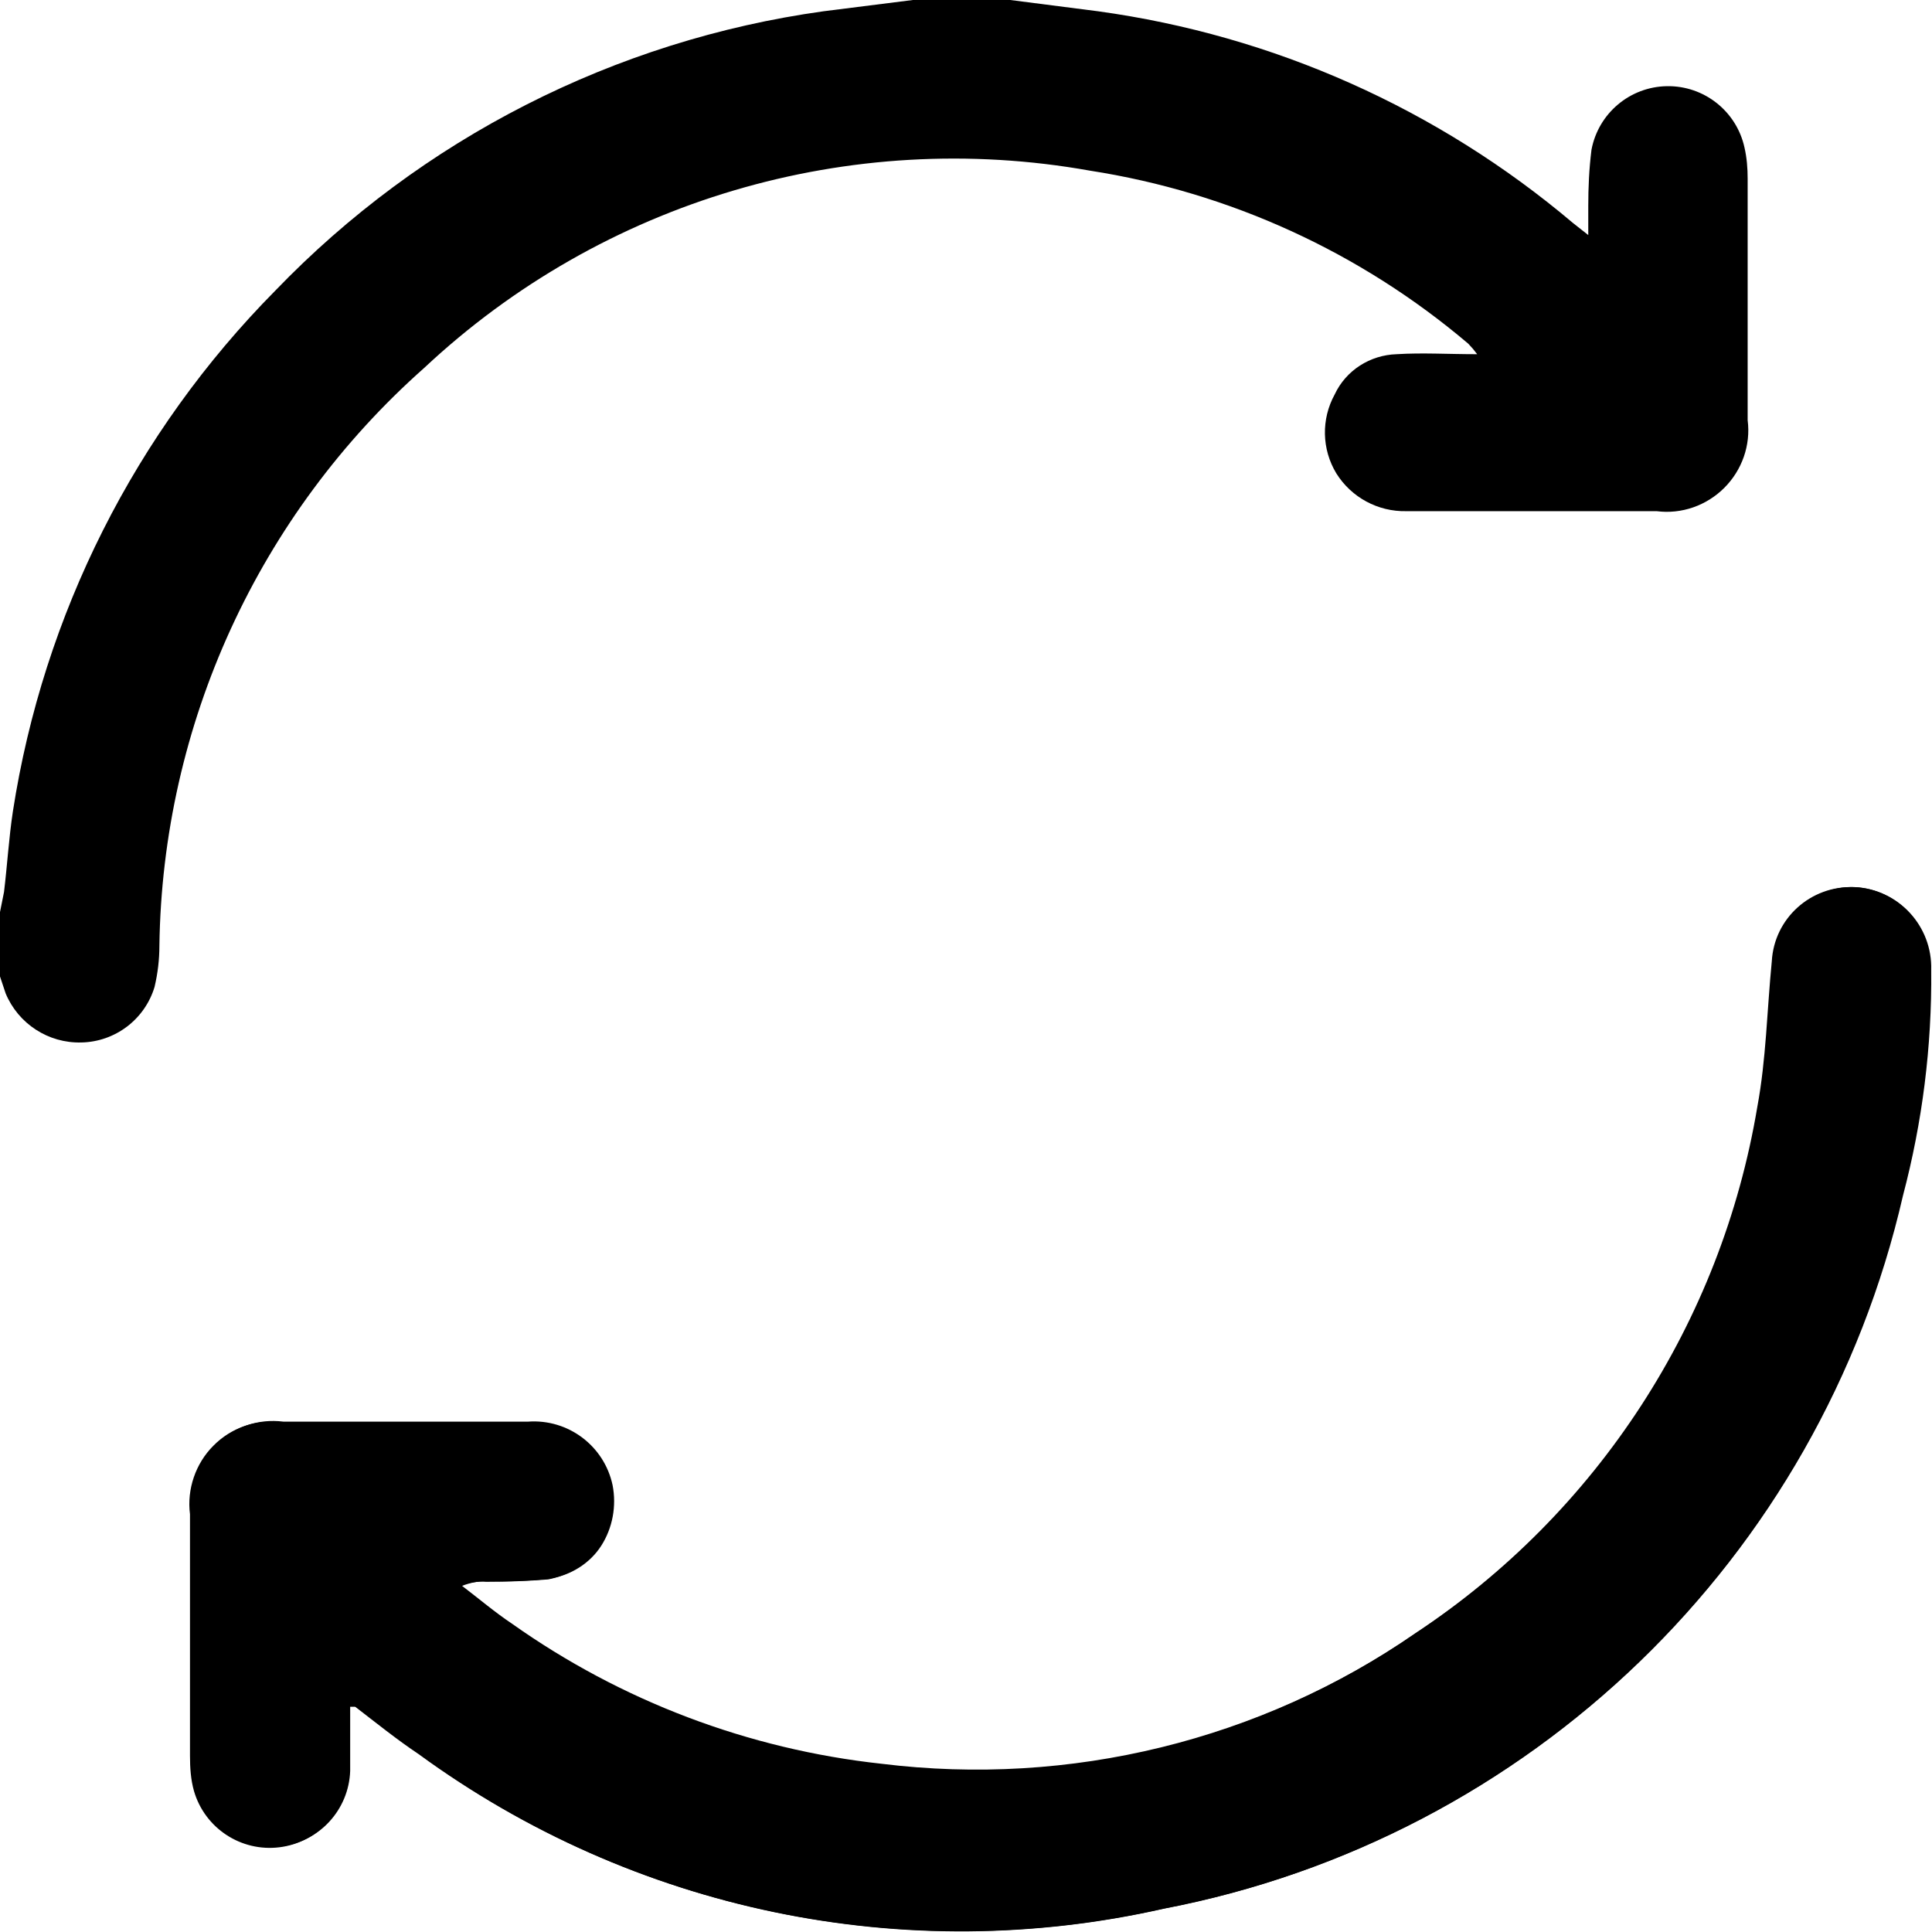
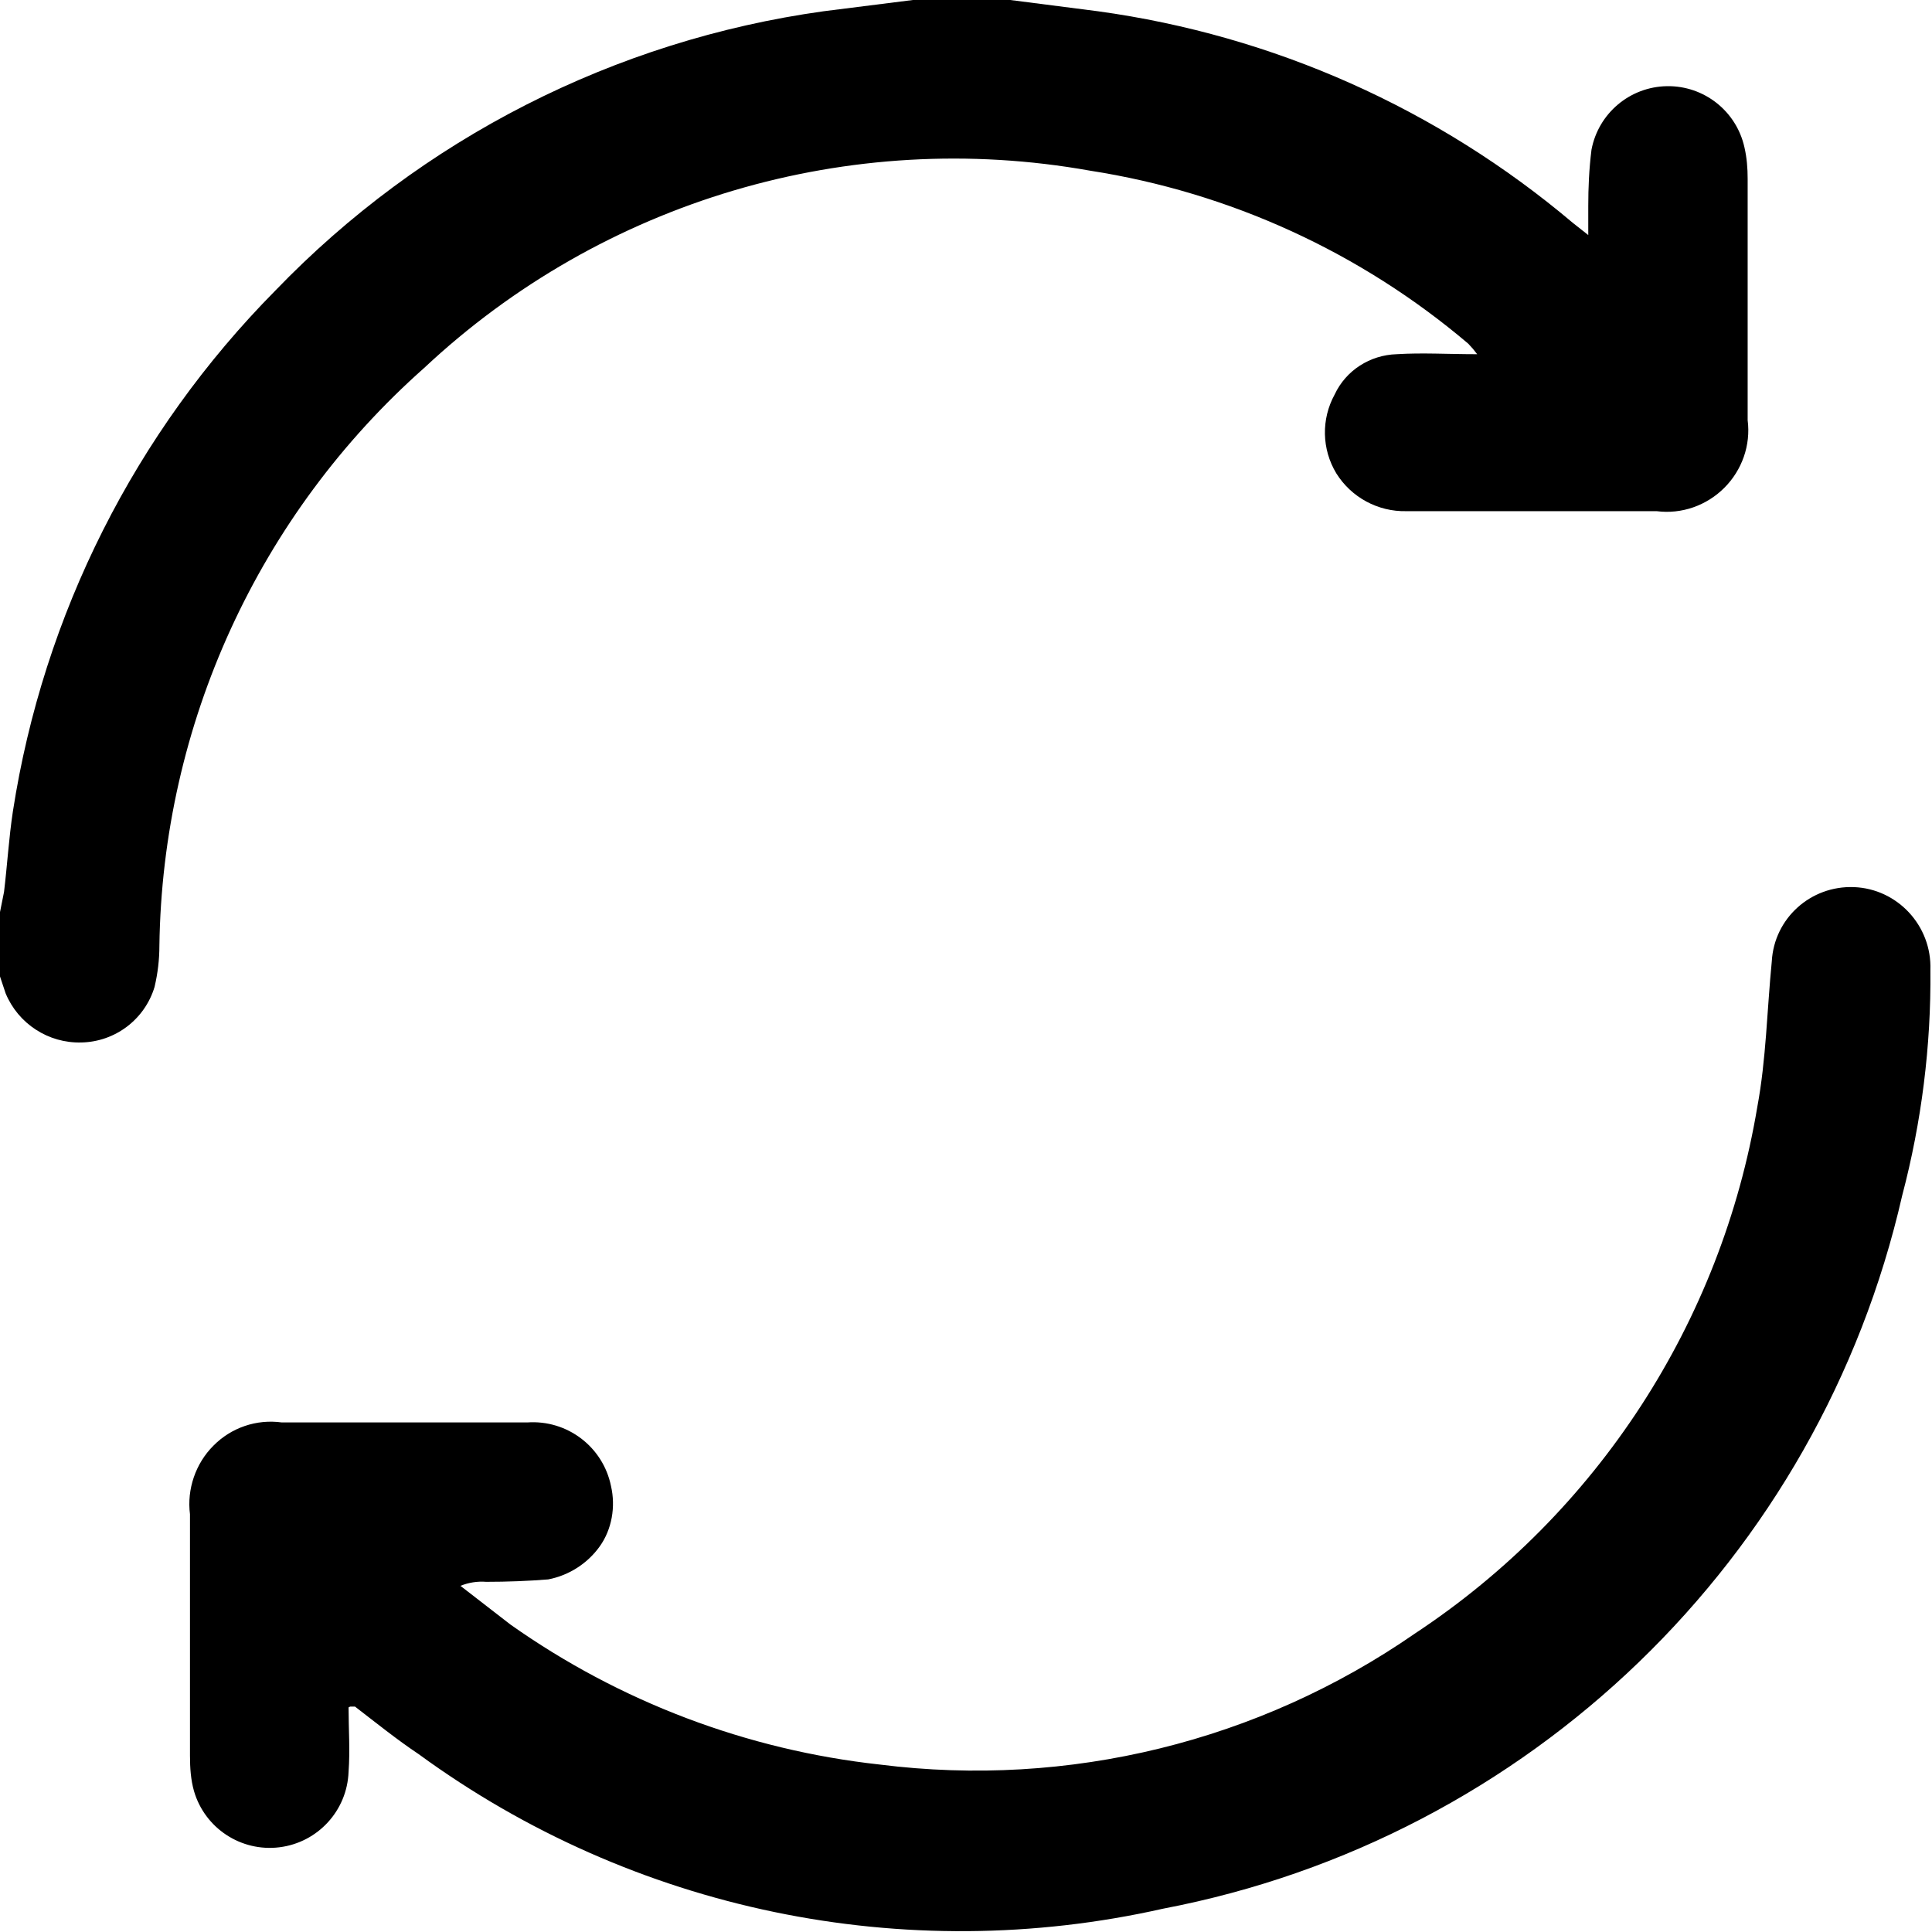
<svg xmlns="http://www.w3.org/2000/svg" viewBox="0 0 24 24">
  <defs>
    <style>
            .a {
            stroke:none;
            fill-rule:nonzero;
            fill:currentColor;
            fill-opacity:1;
            }
        </style>
  </defs>
  <path class="a" d="M4.35 21.2h.06c.26.2.52.41.79.59a11.42 11.42 0 0 0 9.25 1.92 11.66 11.66 0 0 0 9.18-8.86c.24-.91.36-1.86.35-2.8.02-.55-.41-1.01-.95-1.03s-.99.39-1.02.92c-.06.61-.07 1.22-.18 1.81a9.77 9.77 0 0 1-4.25 6.54 9.57 9.57 0 0 1-6.65 1.63 9.8 9.8 0 0 1-4.59-1.74l-.62-.48a.7.7 0 0 1 .32-.05c.26 0 .52-.01.77-.03.26-.05.49-.2.64-.41s.2-.49.14-.75a.99.99 0 0 0-1.04-.79H3.5a1 1 0 0 0-.85.29c-.22.22-.33.54-.29.85v3c0 .15.01.3.05.44a.98.98 0 0 0 1.92-.24c.02-.27 0-.53 0-.8M12.55 0l1.09.14c2.18.3 4.22 1.21 5.9 2.63l.19.15v-.36c0-.23.01-.46.04-.7a.97.97 0 0 1 1.9-.03c.03.13.04.26.04.39v3c.04.31-.07.62-.29.84s-.53.33-.84.29h-3.11a1 1 0 0 1-.87-.47.98.98 0 0 1-.02-.98c.14-.3.44-.49.77-.5.32-.02.63 0 1 0a1.27 1.27 0 0 0-.11-.13 9.52 9.52 0 0 0-4.7-2.15 9.62 9.62 0 0 0-8.27 2.45 9.77 9.77 0 0 0-3.29 7.18c0 .17-.02.34-.06.51a.97.97 0 0 1-.91.69.99.99 0 0 1-.94-.61L0 12.13v-.8l.05-.25c.04-.33.06-.67.11-1a11.76 11.76 0 0 1 3.26-6.47A11.69 11.69 0 0 1 10.23.14L11.34 0z" />
-   <path class="a" d="M4.35 21.2v.8a.98.98 0 0 1-1.92.24 1.6 1.6 0 0 1-.05-.44v-3a1.02 1.02 0 0 1 1.14-1.14h3.04a1 1 0 0 1 1.05.79c.05.26 0 .53-.14.75s-.38.37-.64.41c-.25.03-.51.04-.77.03a.87.87 0 0 0-.32.06c.21.16.41.33.62.47a9.77 9.77 0 0 0 4.59 1.74 9.63 9.63 0 0 0 6.65-1.63 9.78 9.78 0 0 0 4.25-6.54c.11-.6.11-1.21.18-1.81a.98.98 0 0 1 1.01-.91 1 1 0 0 1 .95 1.03c.01.95-.11 1.89-.35 2.8a11.68 11.68 0 0 1-9.18 8.86c-3.22.73-6.59.03-9.25-1.92l-.79-.59h-.06" />
</svg>
